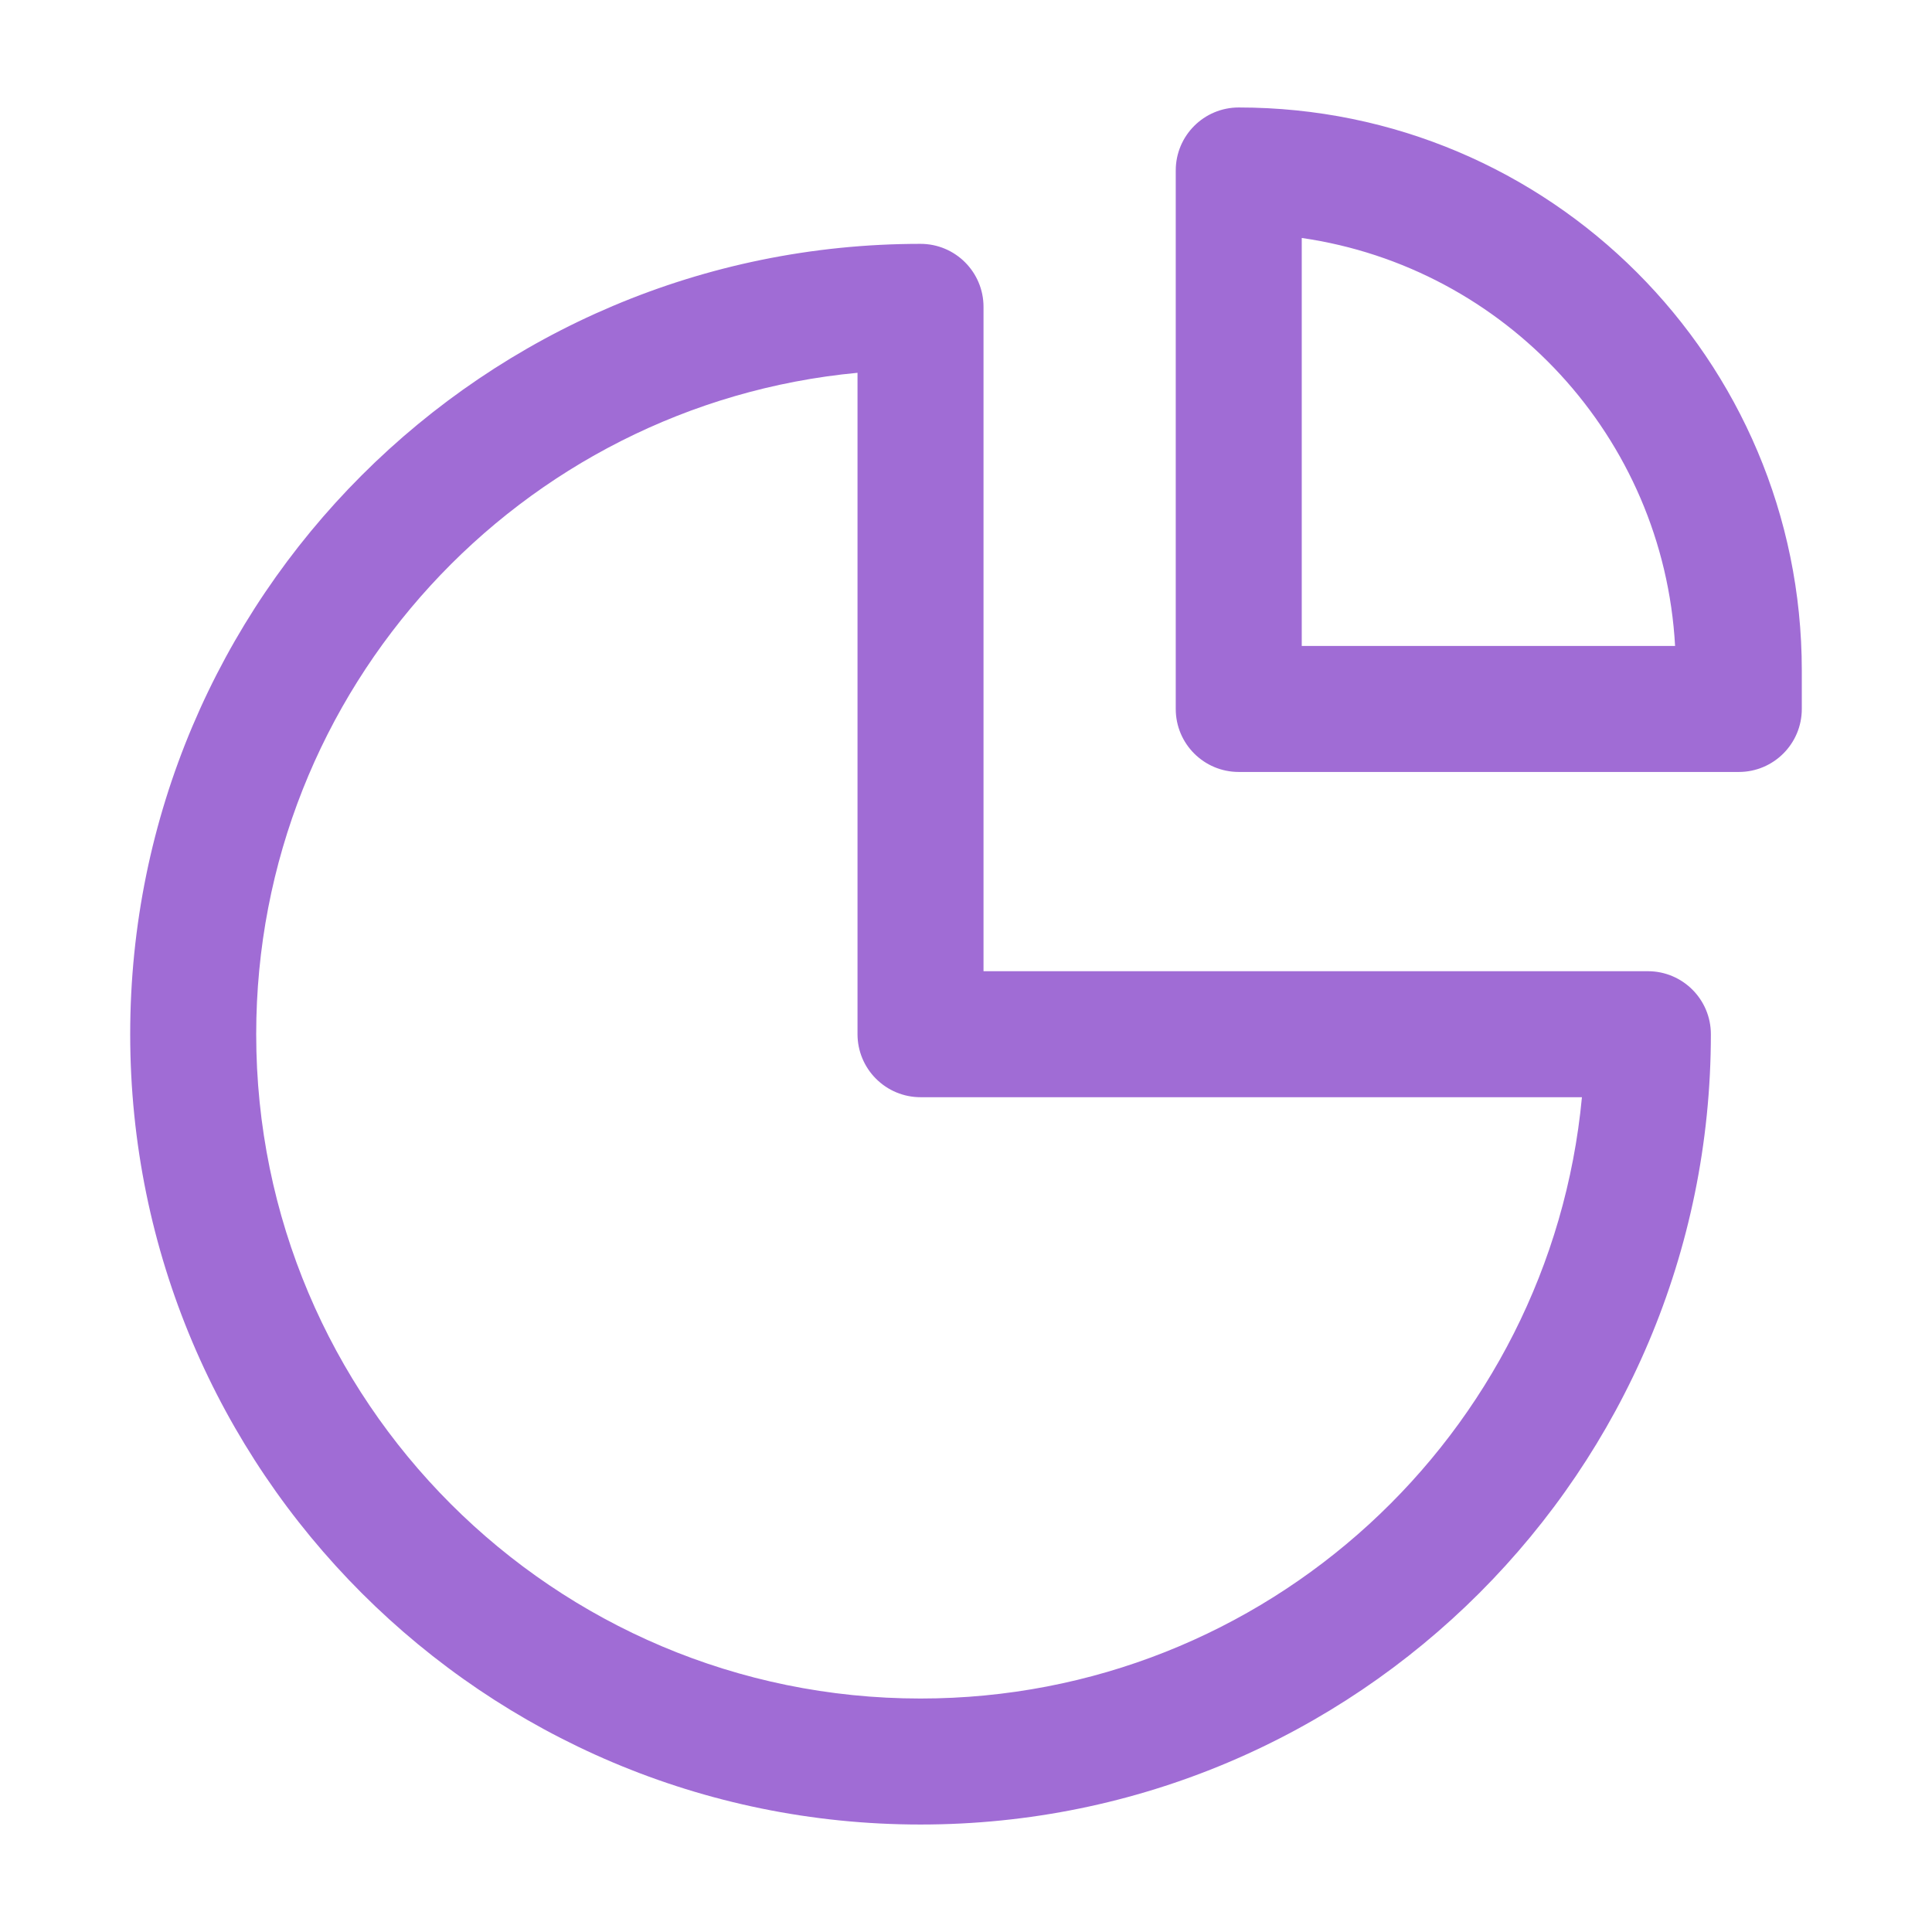
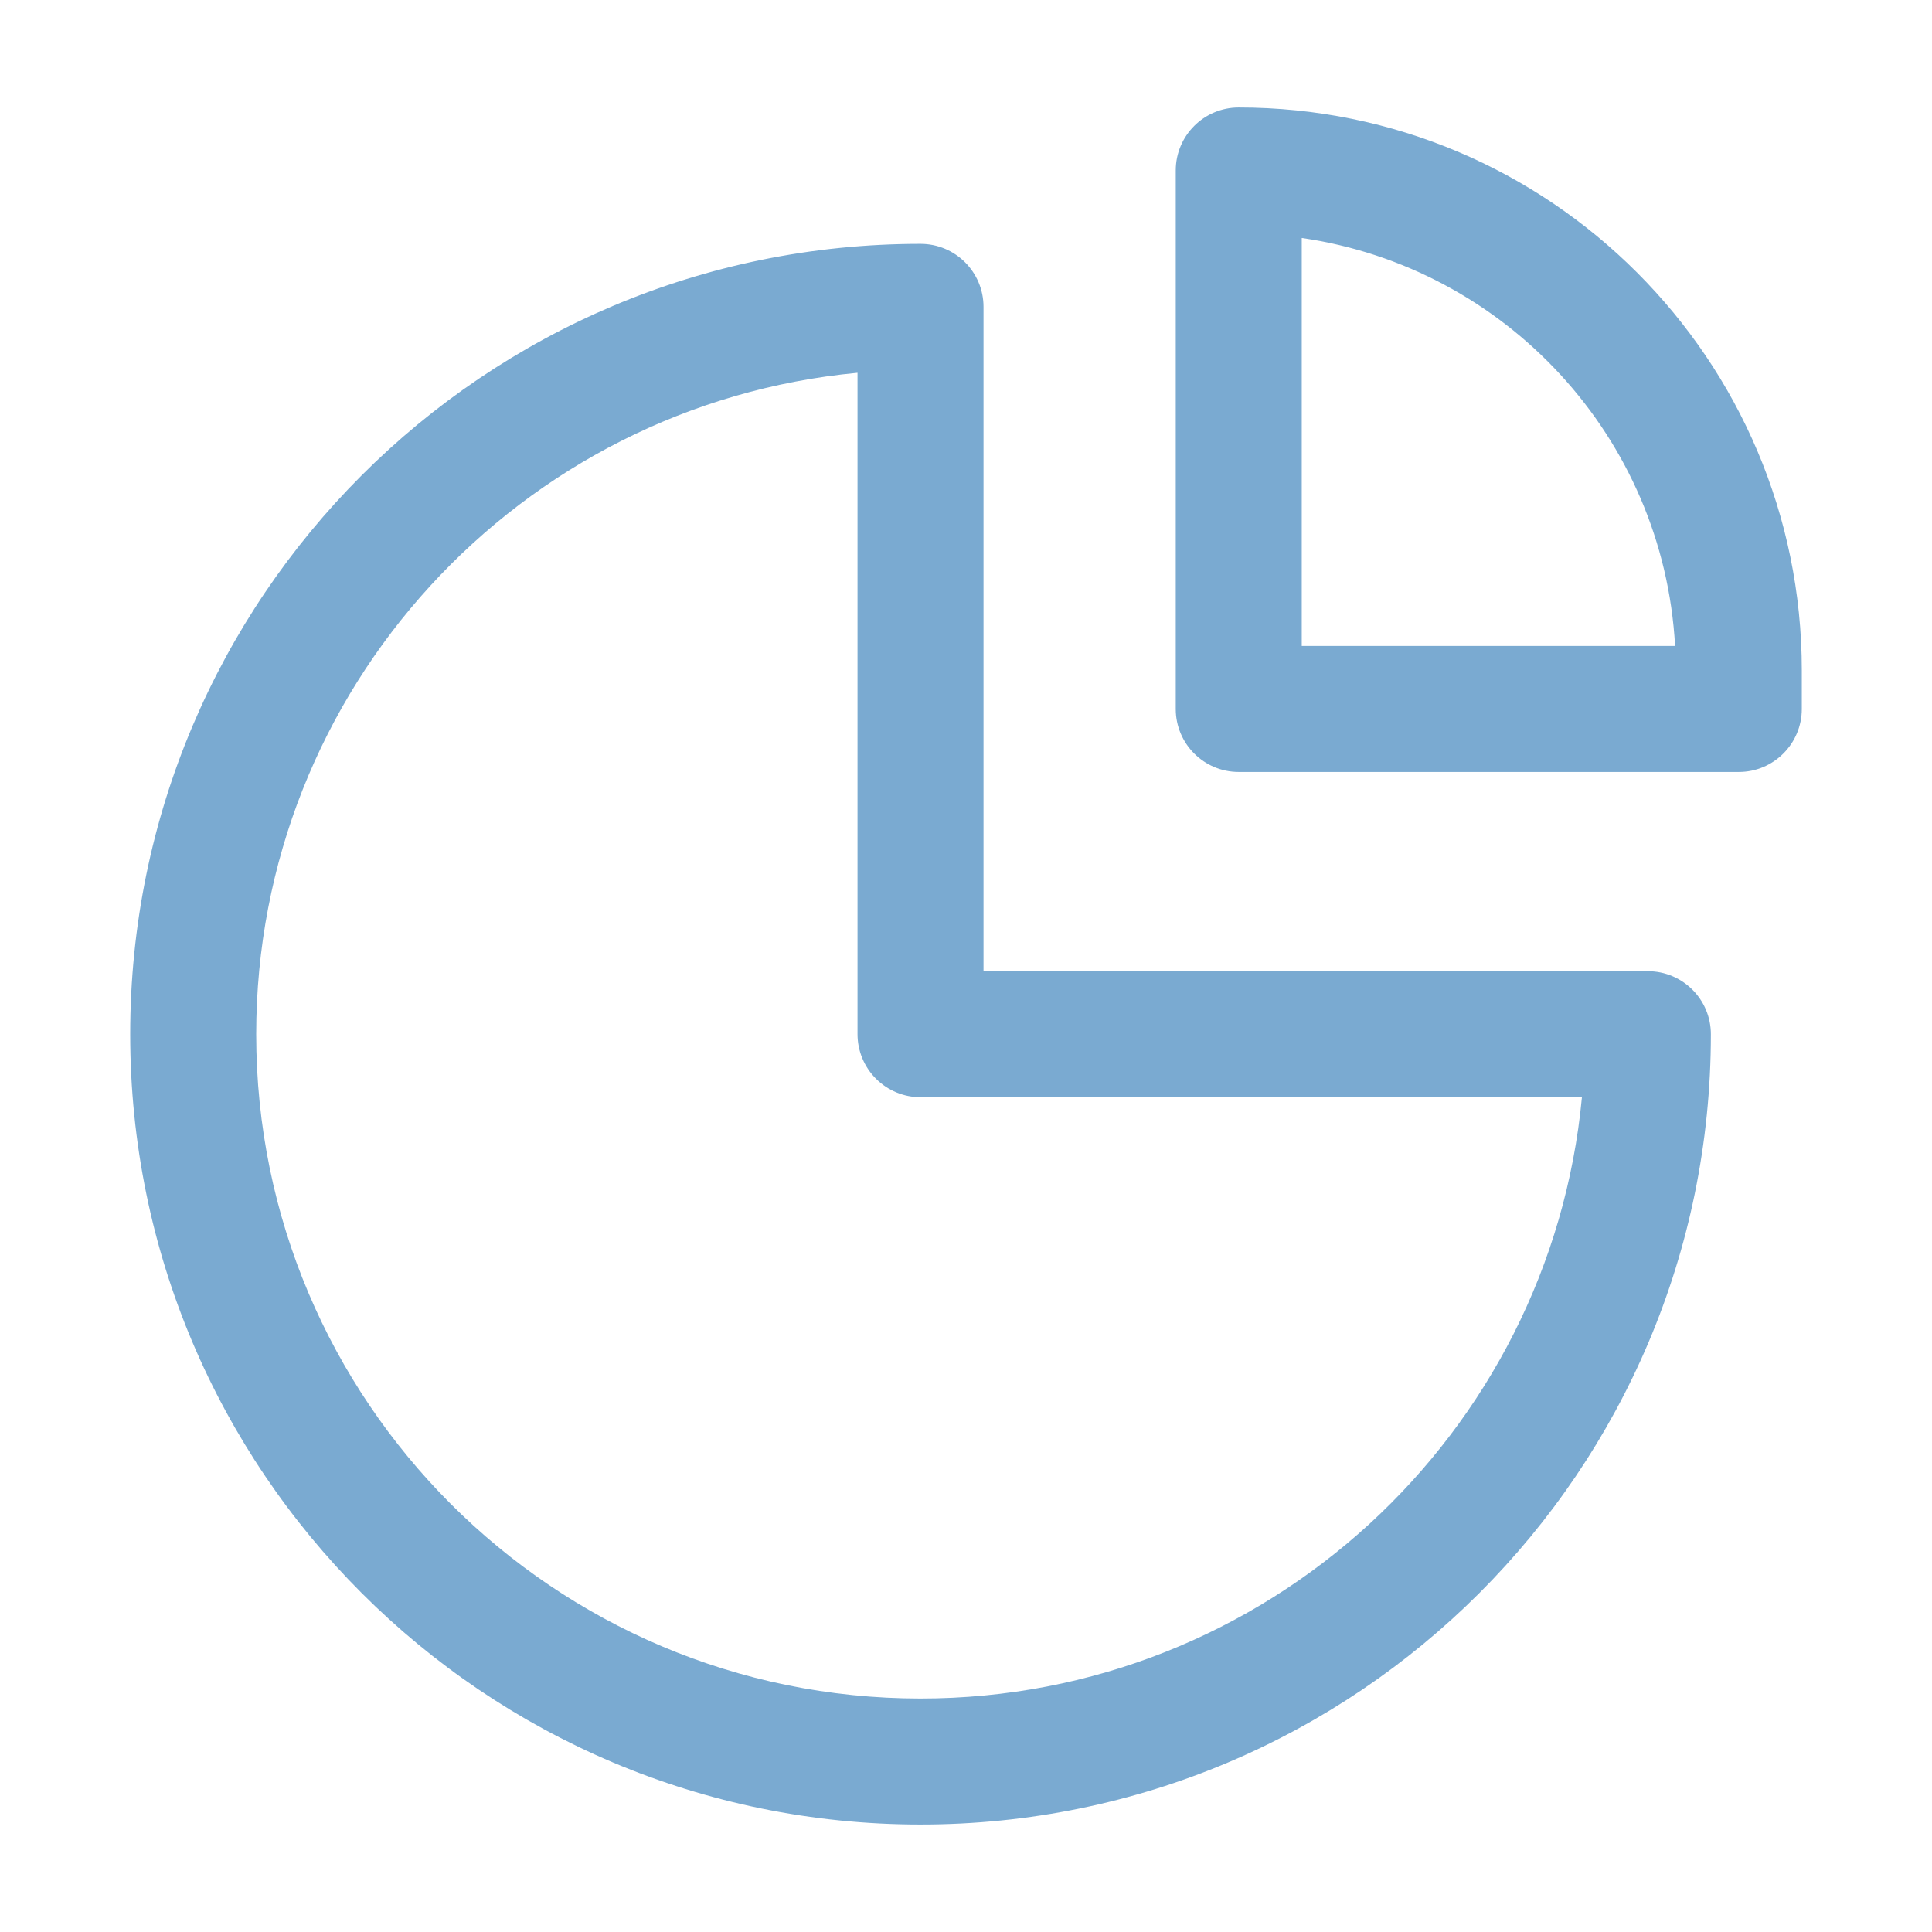
<svg xmlns="http://www.w3.org/2000/svg" width="46" height="46" viewBox="0 0 46 46" fill="none">
  <g id="pie-chart-02">
-     <path id="Icon (Stroke)" fill-rule="evenodd" clip-rule="evenodd" d="M27.994 4.059C27.994 3.23 28.665 2.559 29.494 2.559C36.898 2.559 42.9 8.561 42.9 15.964V16.88C42.9 17.709 42.228 18.38 41.4 18.38H29.494C28.665 18.38 27.994 17.709 27.994 16.88V4.059ZM30.994 5.666V15.38H39.883C39.608 10.408 35.842 6.366 30.994 5.666ZM20.417 8.876C12.385 9.632 6.1 16.394 6.1 24.624C6.1 33.359 13.181 40.441 21.917 40.441C30.147 40.441 36.909 34.156 37.665 26.124H21.917C21.519 26.124 21.138 25.966 20.857 25.684C20.575 25.403 20.417 25.021 20.417 24.624L20.417 8.876ZM3.1 24.624C3.1 14.231 11.525 5.806 21.917 5.806C22.746 5.806 23.417 6.478 23.417 7.306L23.417 23.124H39.235C40.063 23.124 40.735 23.795 40.735 24.624C40.735 35.016 32.31 43.441 21.917 43.441C11.524 43.441 3.1 35.016 3.1 24.624Z" fill="#A06CD5" />
+     <path id="Icon (Stroke)" fill-rule="evenodd" clip-rule="evenodd" d="M27.994 4.059C27.994 3.23 28.665 2.559 29.494 2.559C36.898 2.559 42.9 8.561 42.9 15.964V16.88C42.9 17.709 42.228 18.38 41.4 18.38H29.494C28.665 18.38 27.994 17.709 27.994 16.88V4.059ZM30.994 5.666V15.38H39.883C39.608 10.408 35.842 6.366 30.994 5.666ZM20.417 8.876C12.385 9.632 6.1 16.394 6.1 24.624C6.1 33.359 13.181 40.441 21.917 40.441C30.147 40.441 36.909 34.156 37.665 26.124H21.917C21.519 26.124 21.138 25.966 20.857 25.684C20.575 25.403 20.417 25.021 20.417 24.624L20.417 8.876ZM3.1 24.624C3.1 14.231 11.525 5.806 21.917 5.806C22.746 5.806 23.417 6.478 23.417 7.306L23.417 23.124H39.235C40.063 23.124 40.735 23.795 40.735 24.624C40.735 35.016 32.31 43.441 21.917 43.441C11.524 43.441 3.1 35.016 3.1 24.624Z" fill="#7AAAD1" />
  </g>
</svg>
